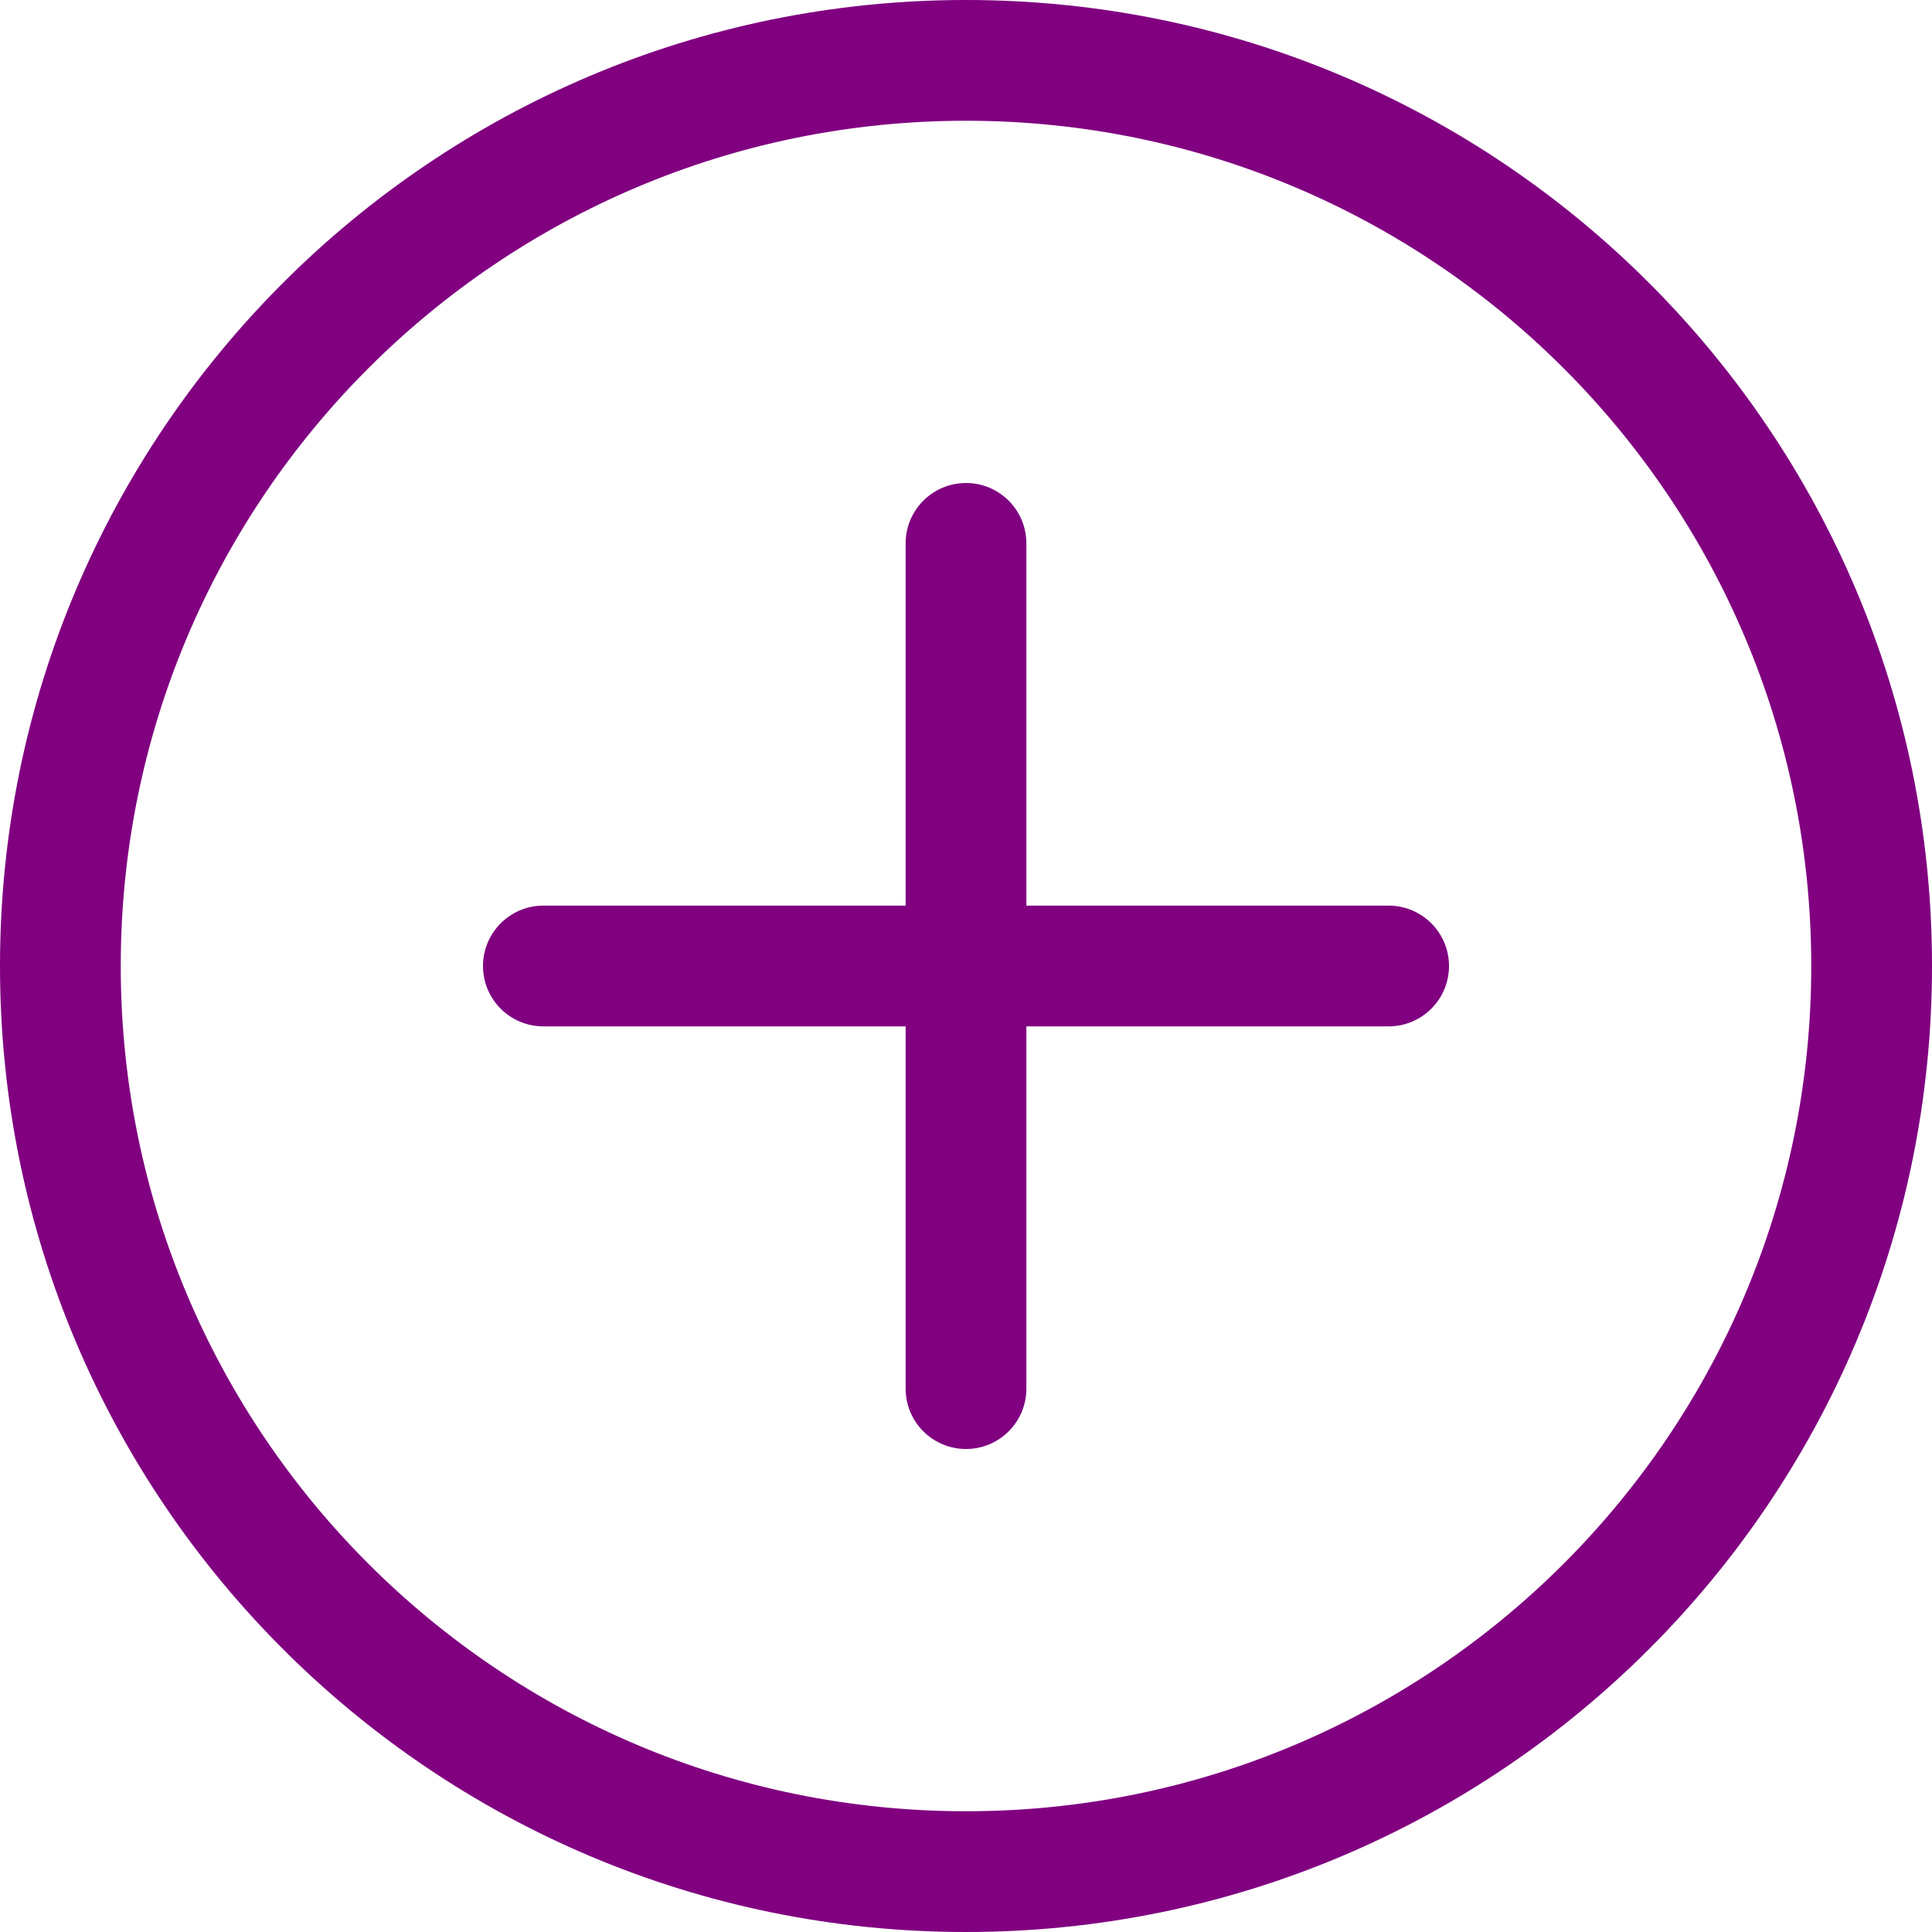
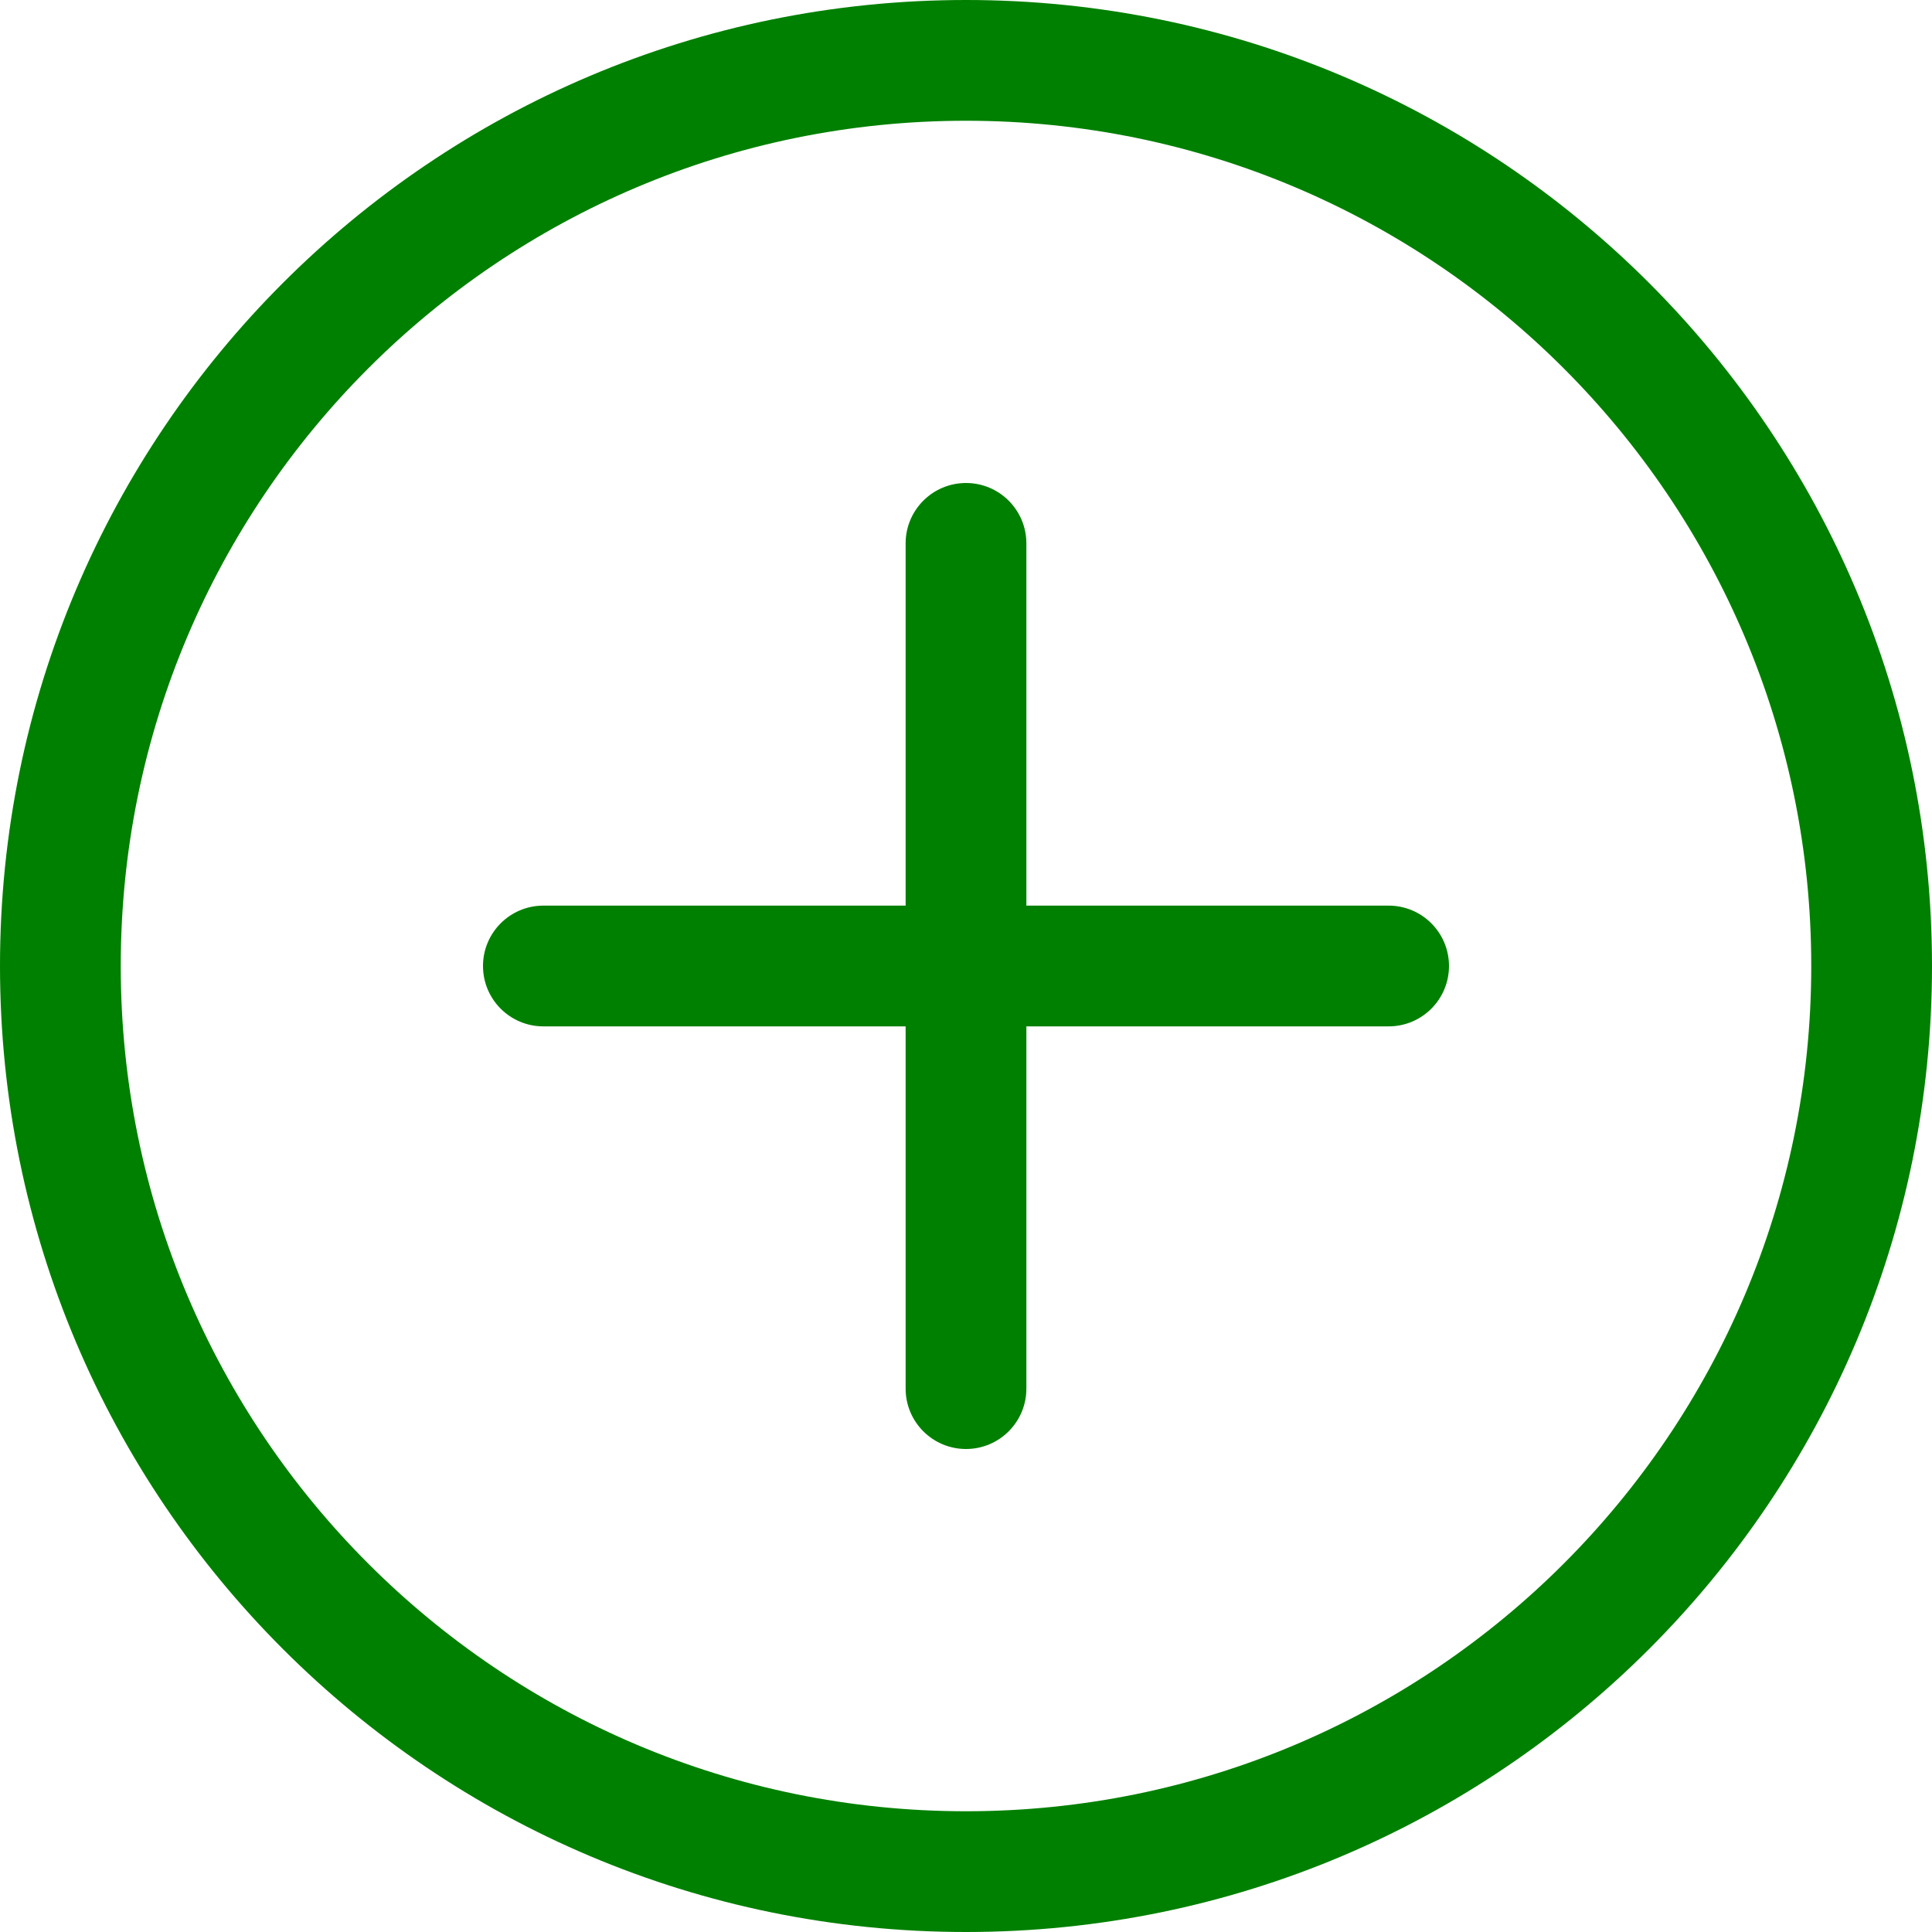
- <svg xmlns="http://www.w3.org/2000/svg" width="16" height="16" fill="purple" class="bi bi-plus-circle" viewBox="0 0 16 16">
+ <svg xmlns="http://www.w3.org/2000/svg" width="16" height="16" fill="green" class="bi bi-plus-circle" viewBox="0 0 16 16">
  <path d="M8 15A7 7 0 1 1 8 1a7 7 0 0 1 0 14zm0 1A8 8 0 1 0 8 0a8 8 0 0 0 0 16z" />
  <path d="M8 4a.5.5 0 0 1 .5.5v3h3a.5.5 0 0 1 0 1h-3v3a.5.5 0 0 1-1 0v-3h-3a.5.5 0 0 1 0-1h3v-3A.5.5 0 0 1 8 4z" />
</svg>
